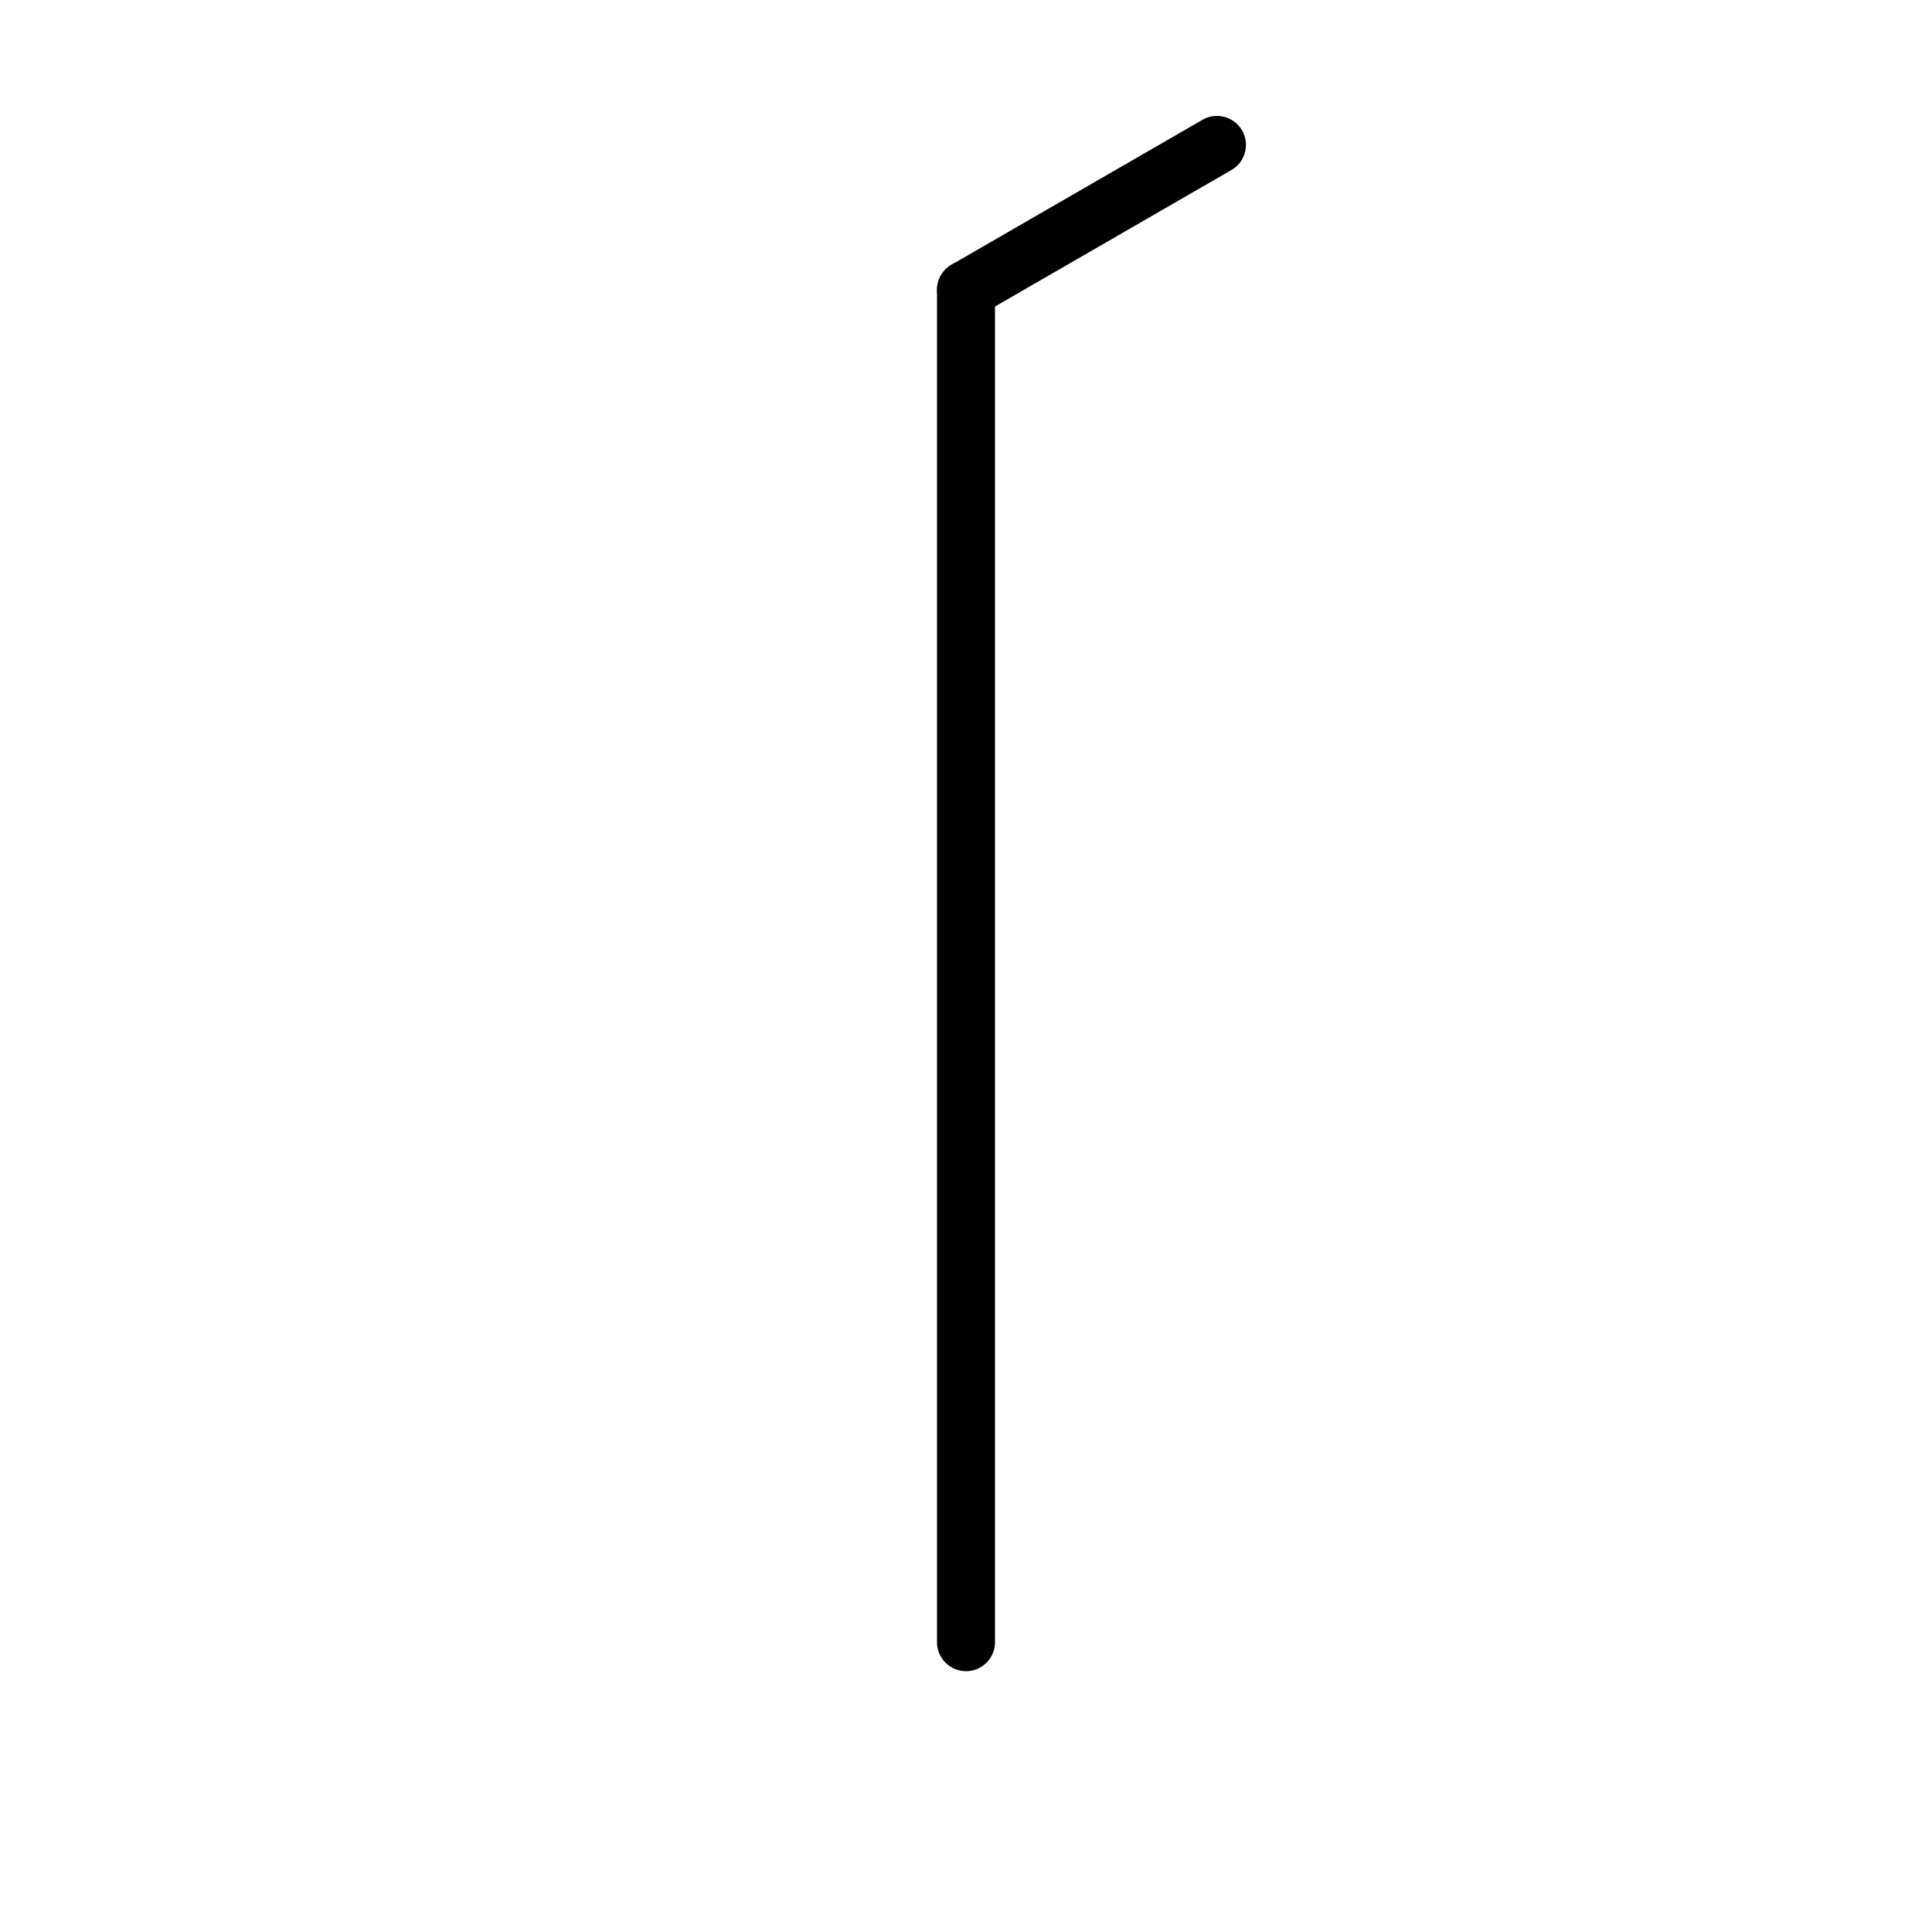
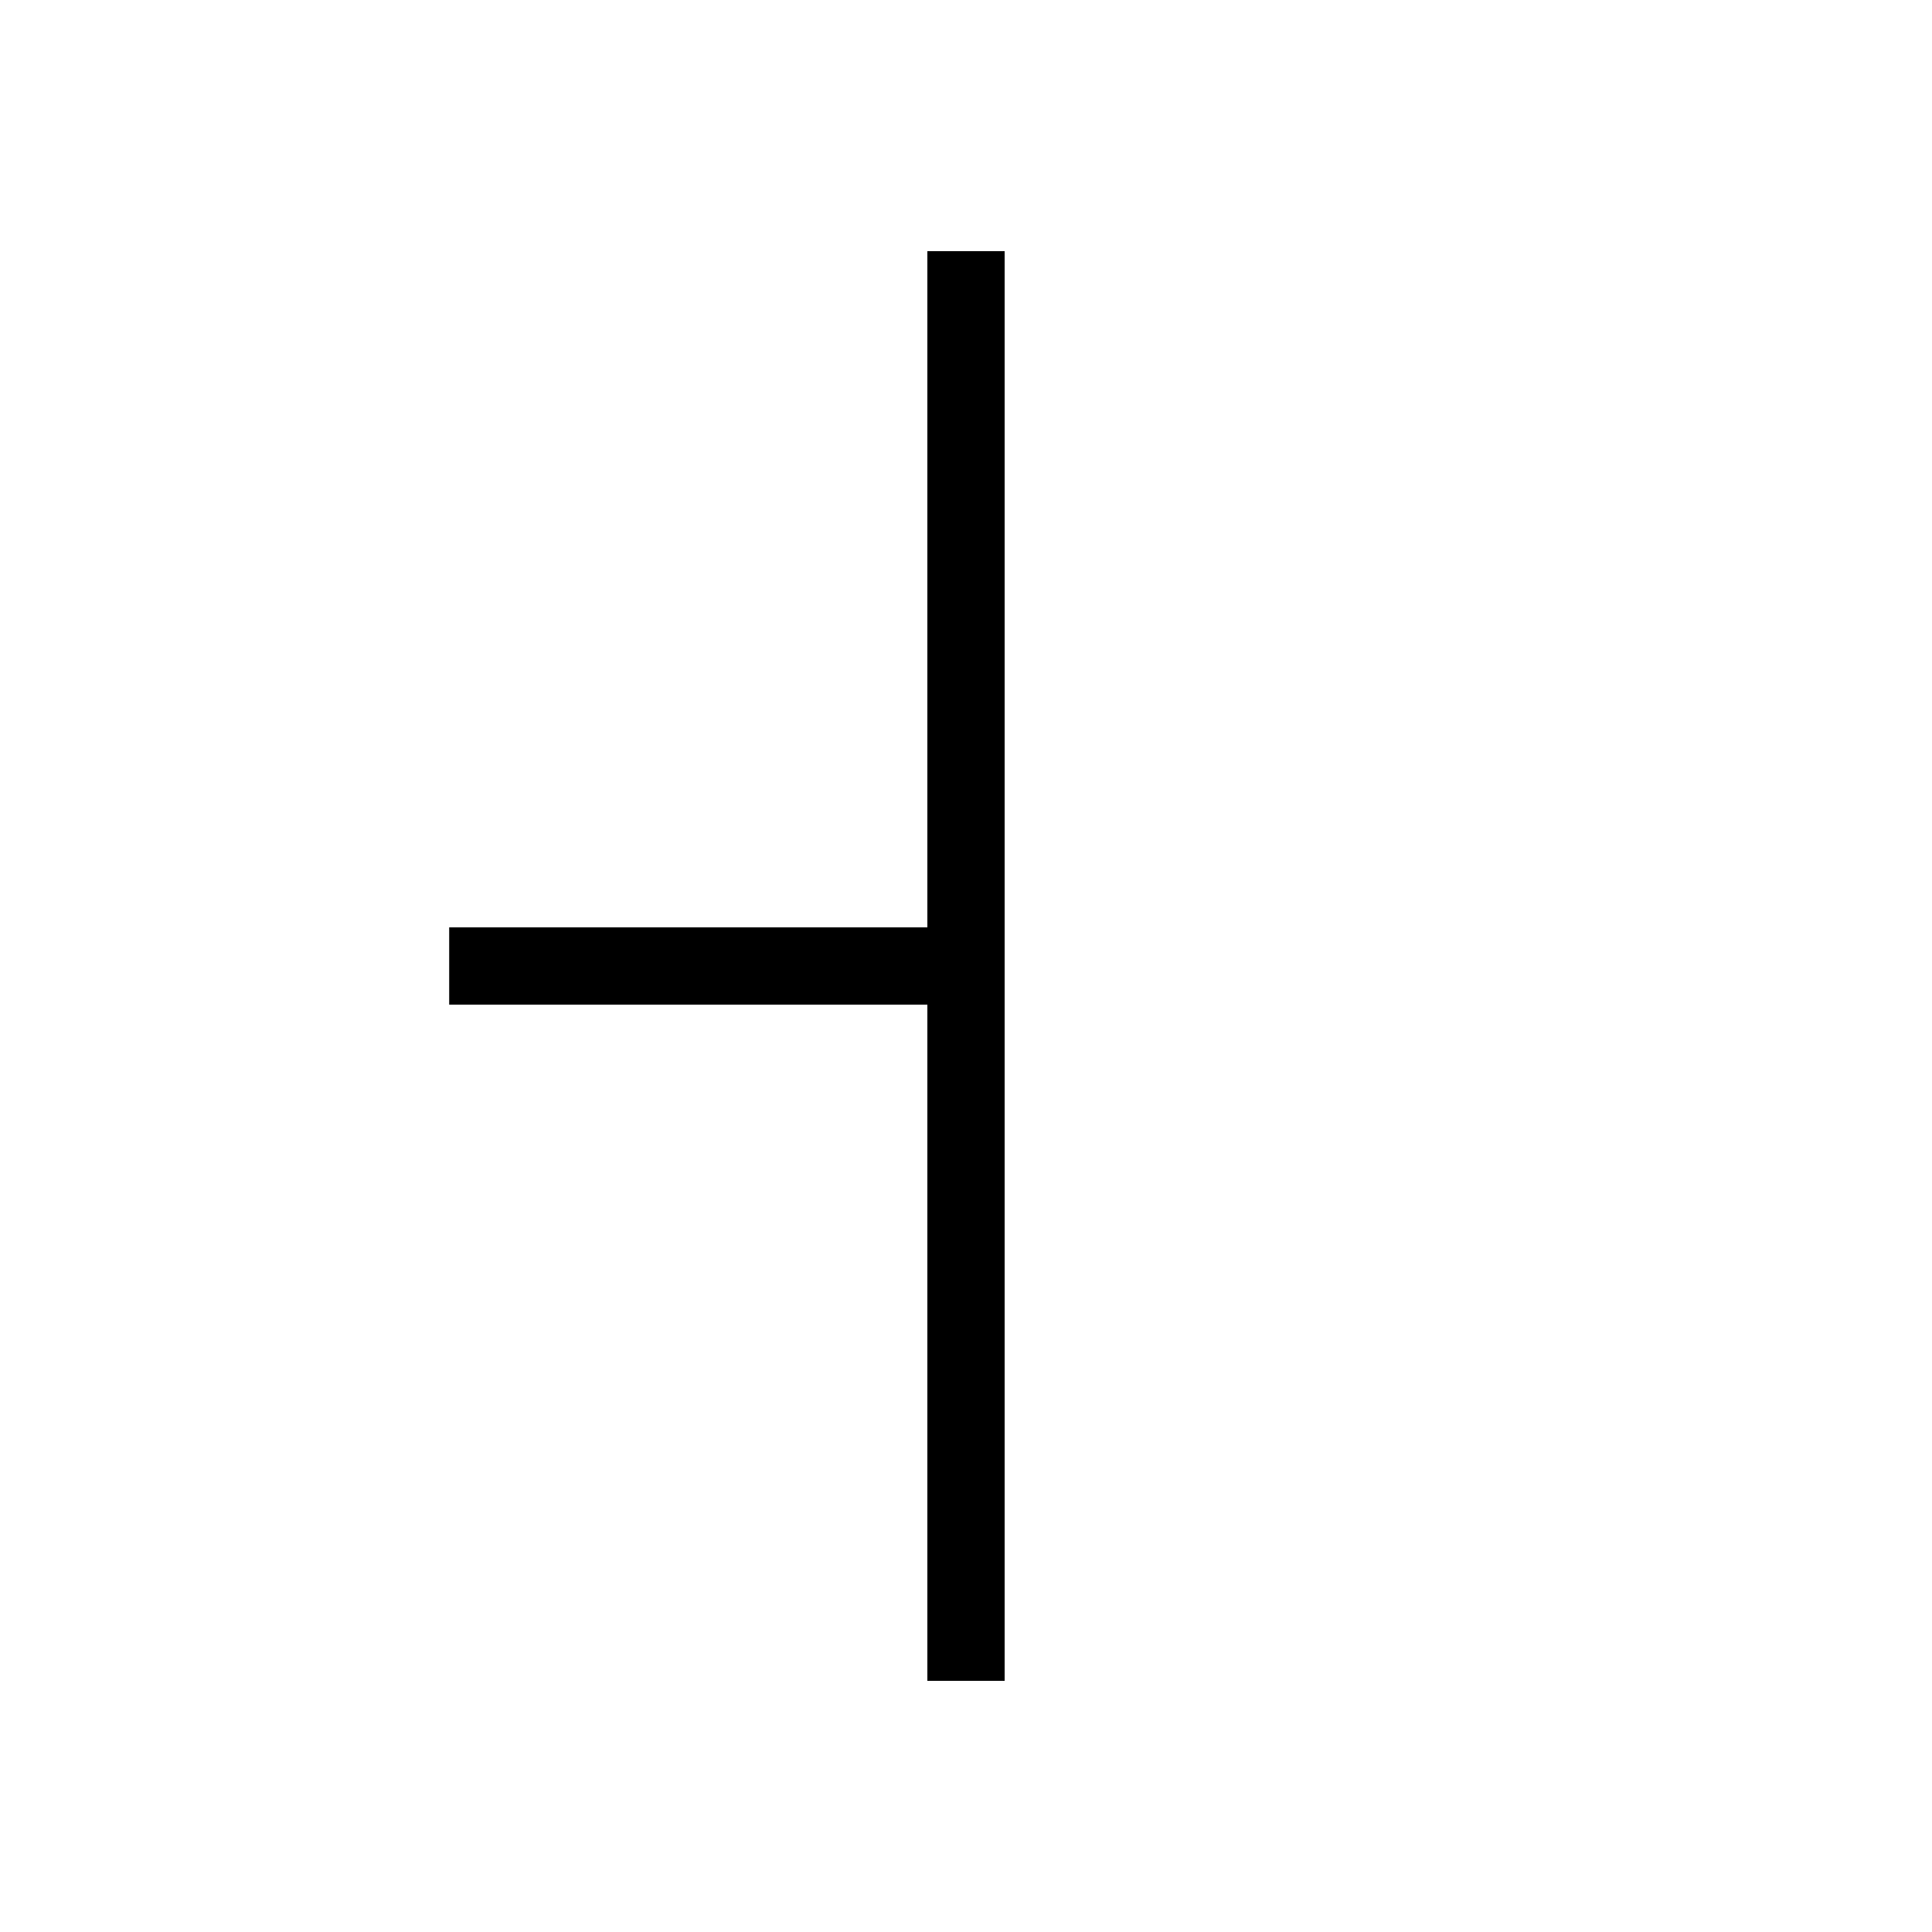
<svg xmlns="http://www.w3.org/2000/svg" viewBox="0 0 100 100" width="100" height="100">
-   <line x1="50.0" y1="15" x2="50.0" y2="85" stroke="black" stroke-width="3" stroke-linecap="round" />
-   <line x1="50.0" y1="15" x2="62.99" y2="7.5" stroke="black" stroke-width="3" stroke-linecap="round" />
+   <line x1="50" y1="15" x2="50" y2="85" stroke="black" stroke-width="4" stroke-linecap="square" />
+   <line x1="50" y1="50" x2="25.25" y2="50" stroke="black" stroke-width="4" stroke-linecap="square" />
</svg>
